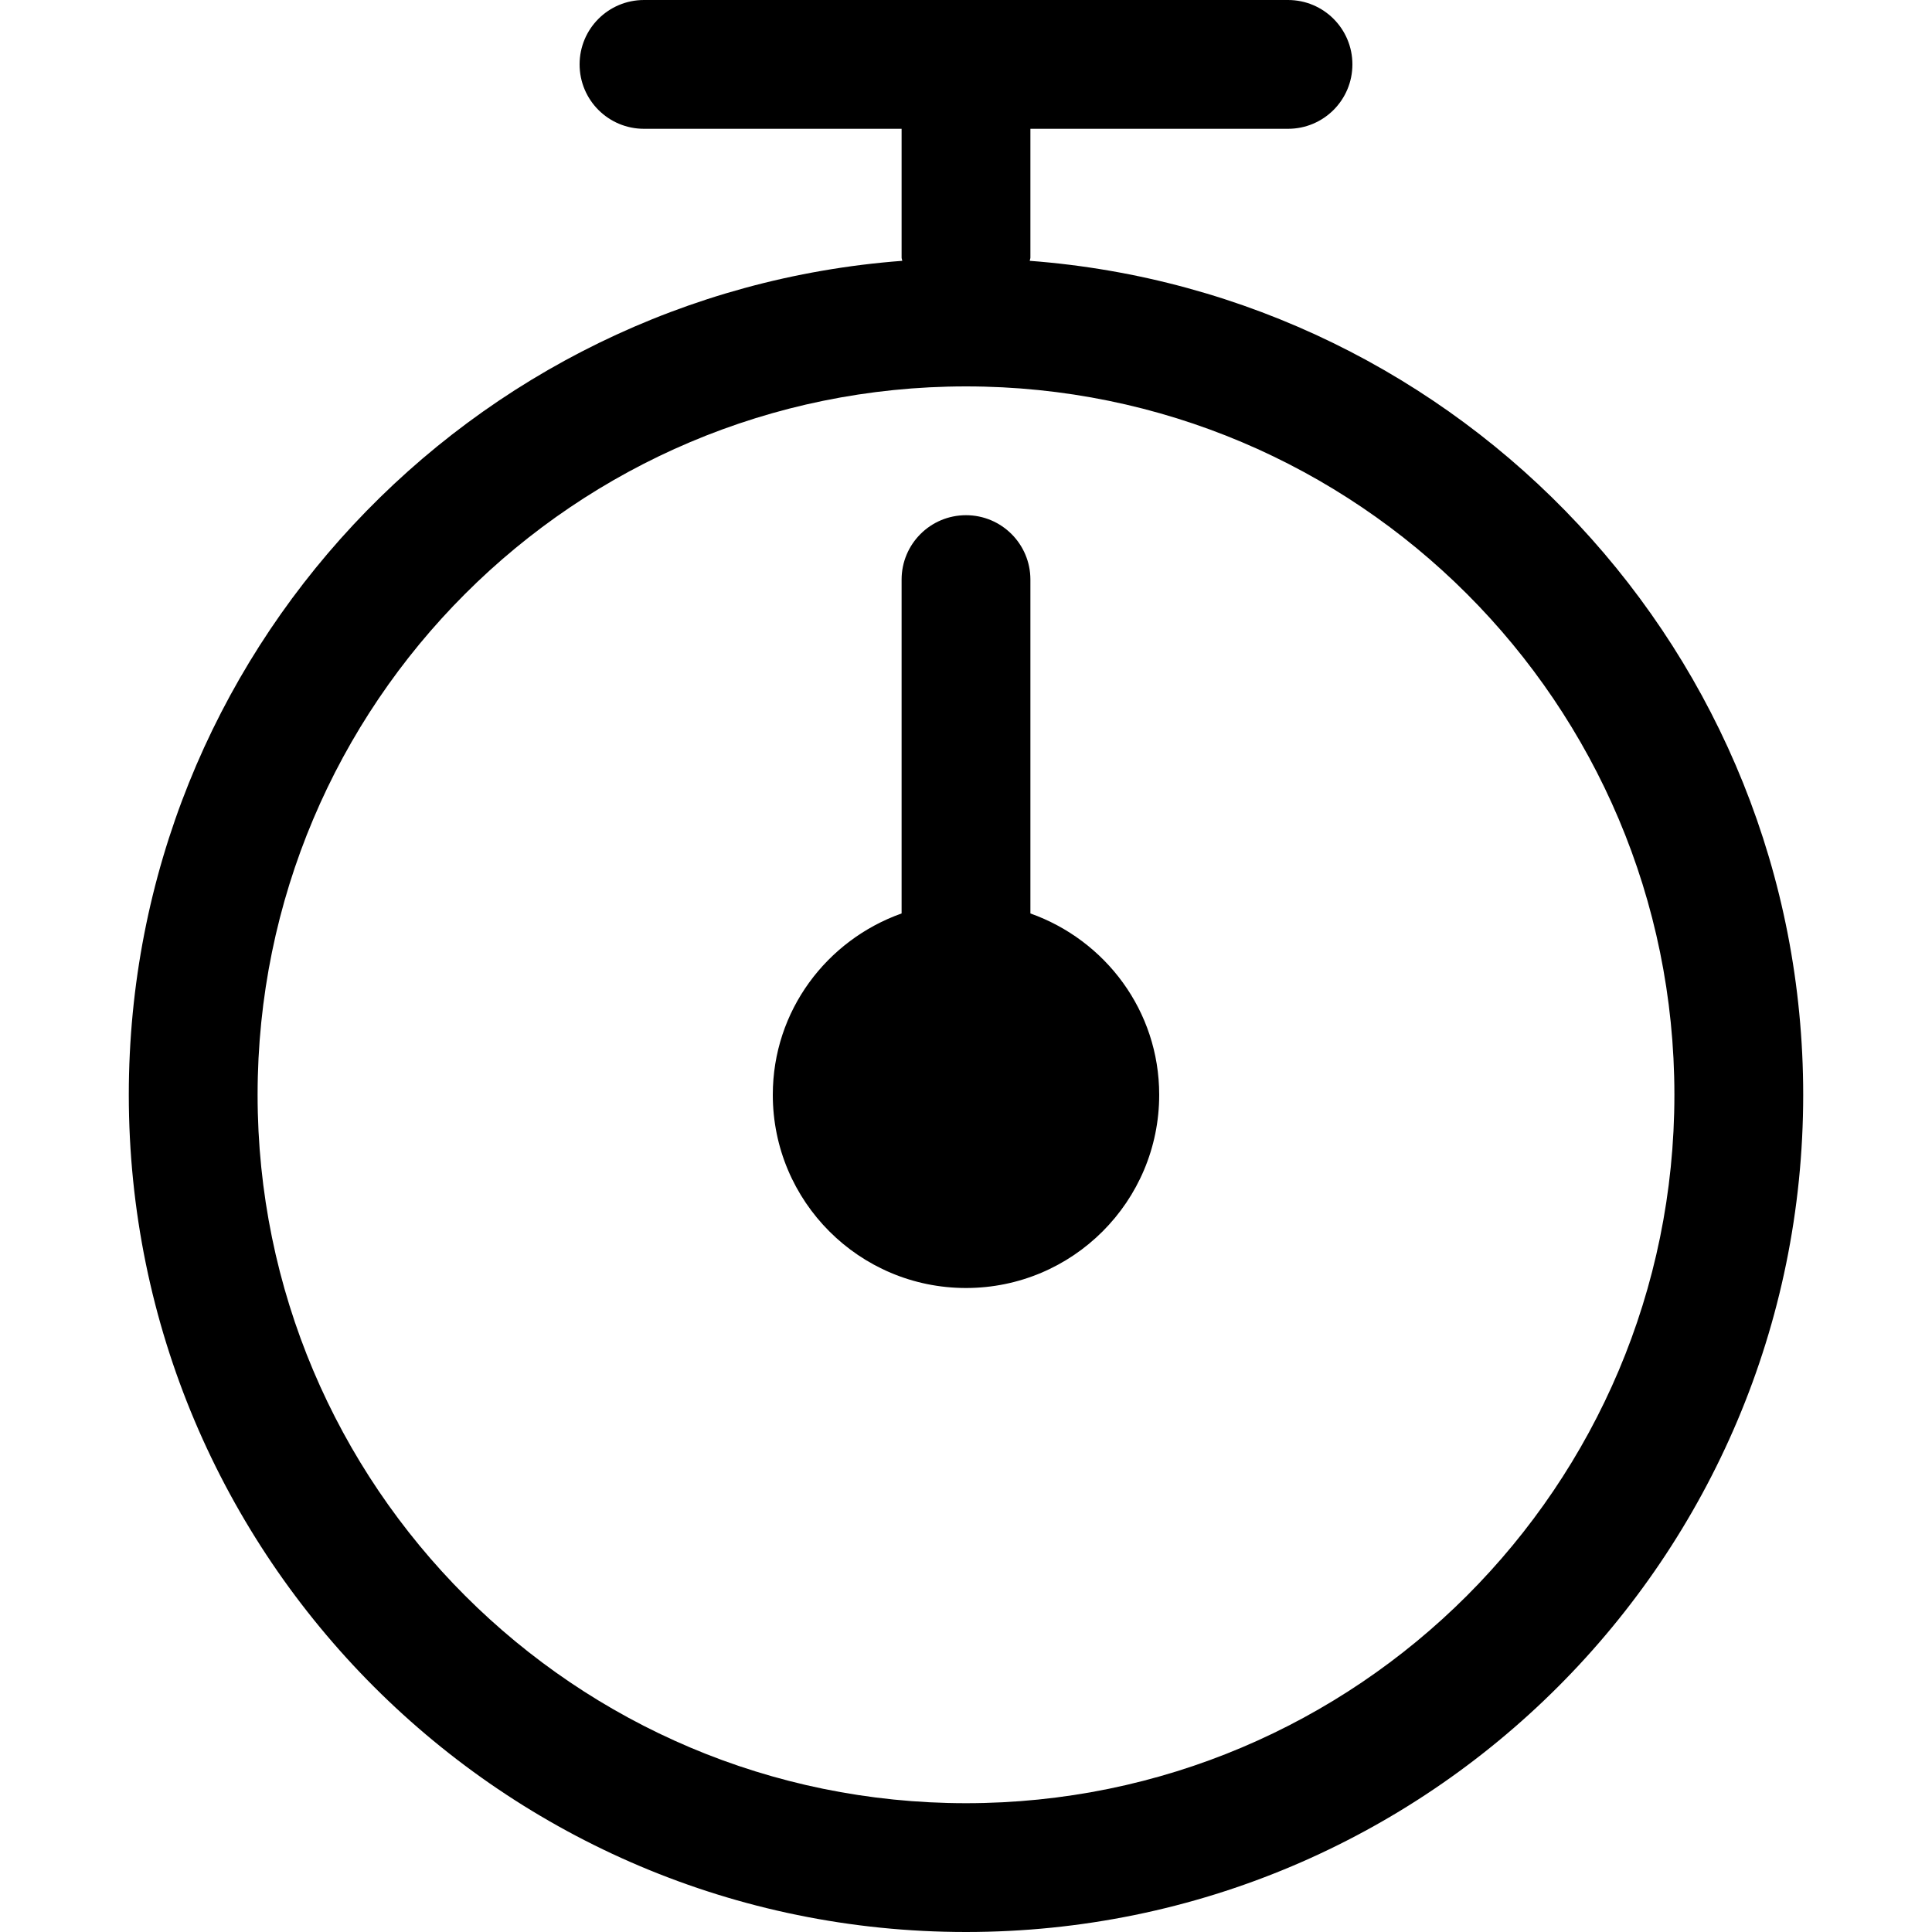
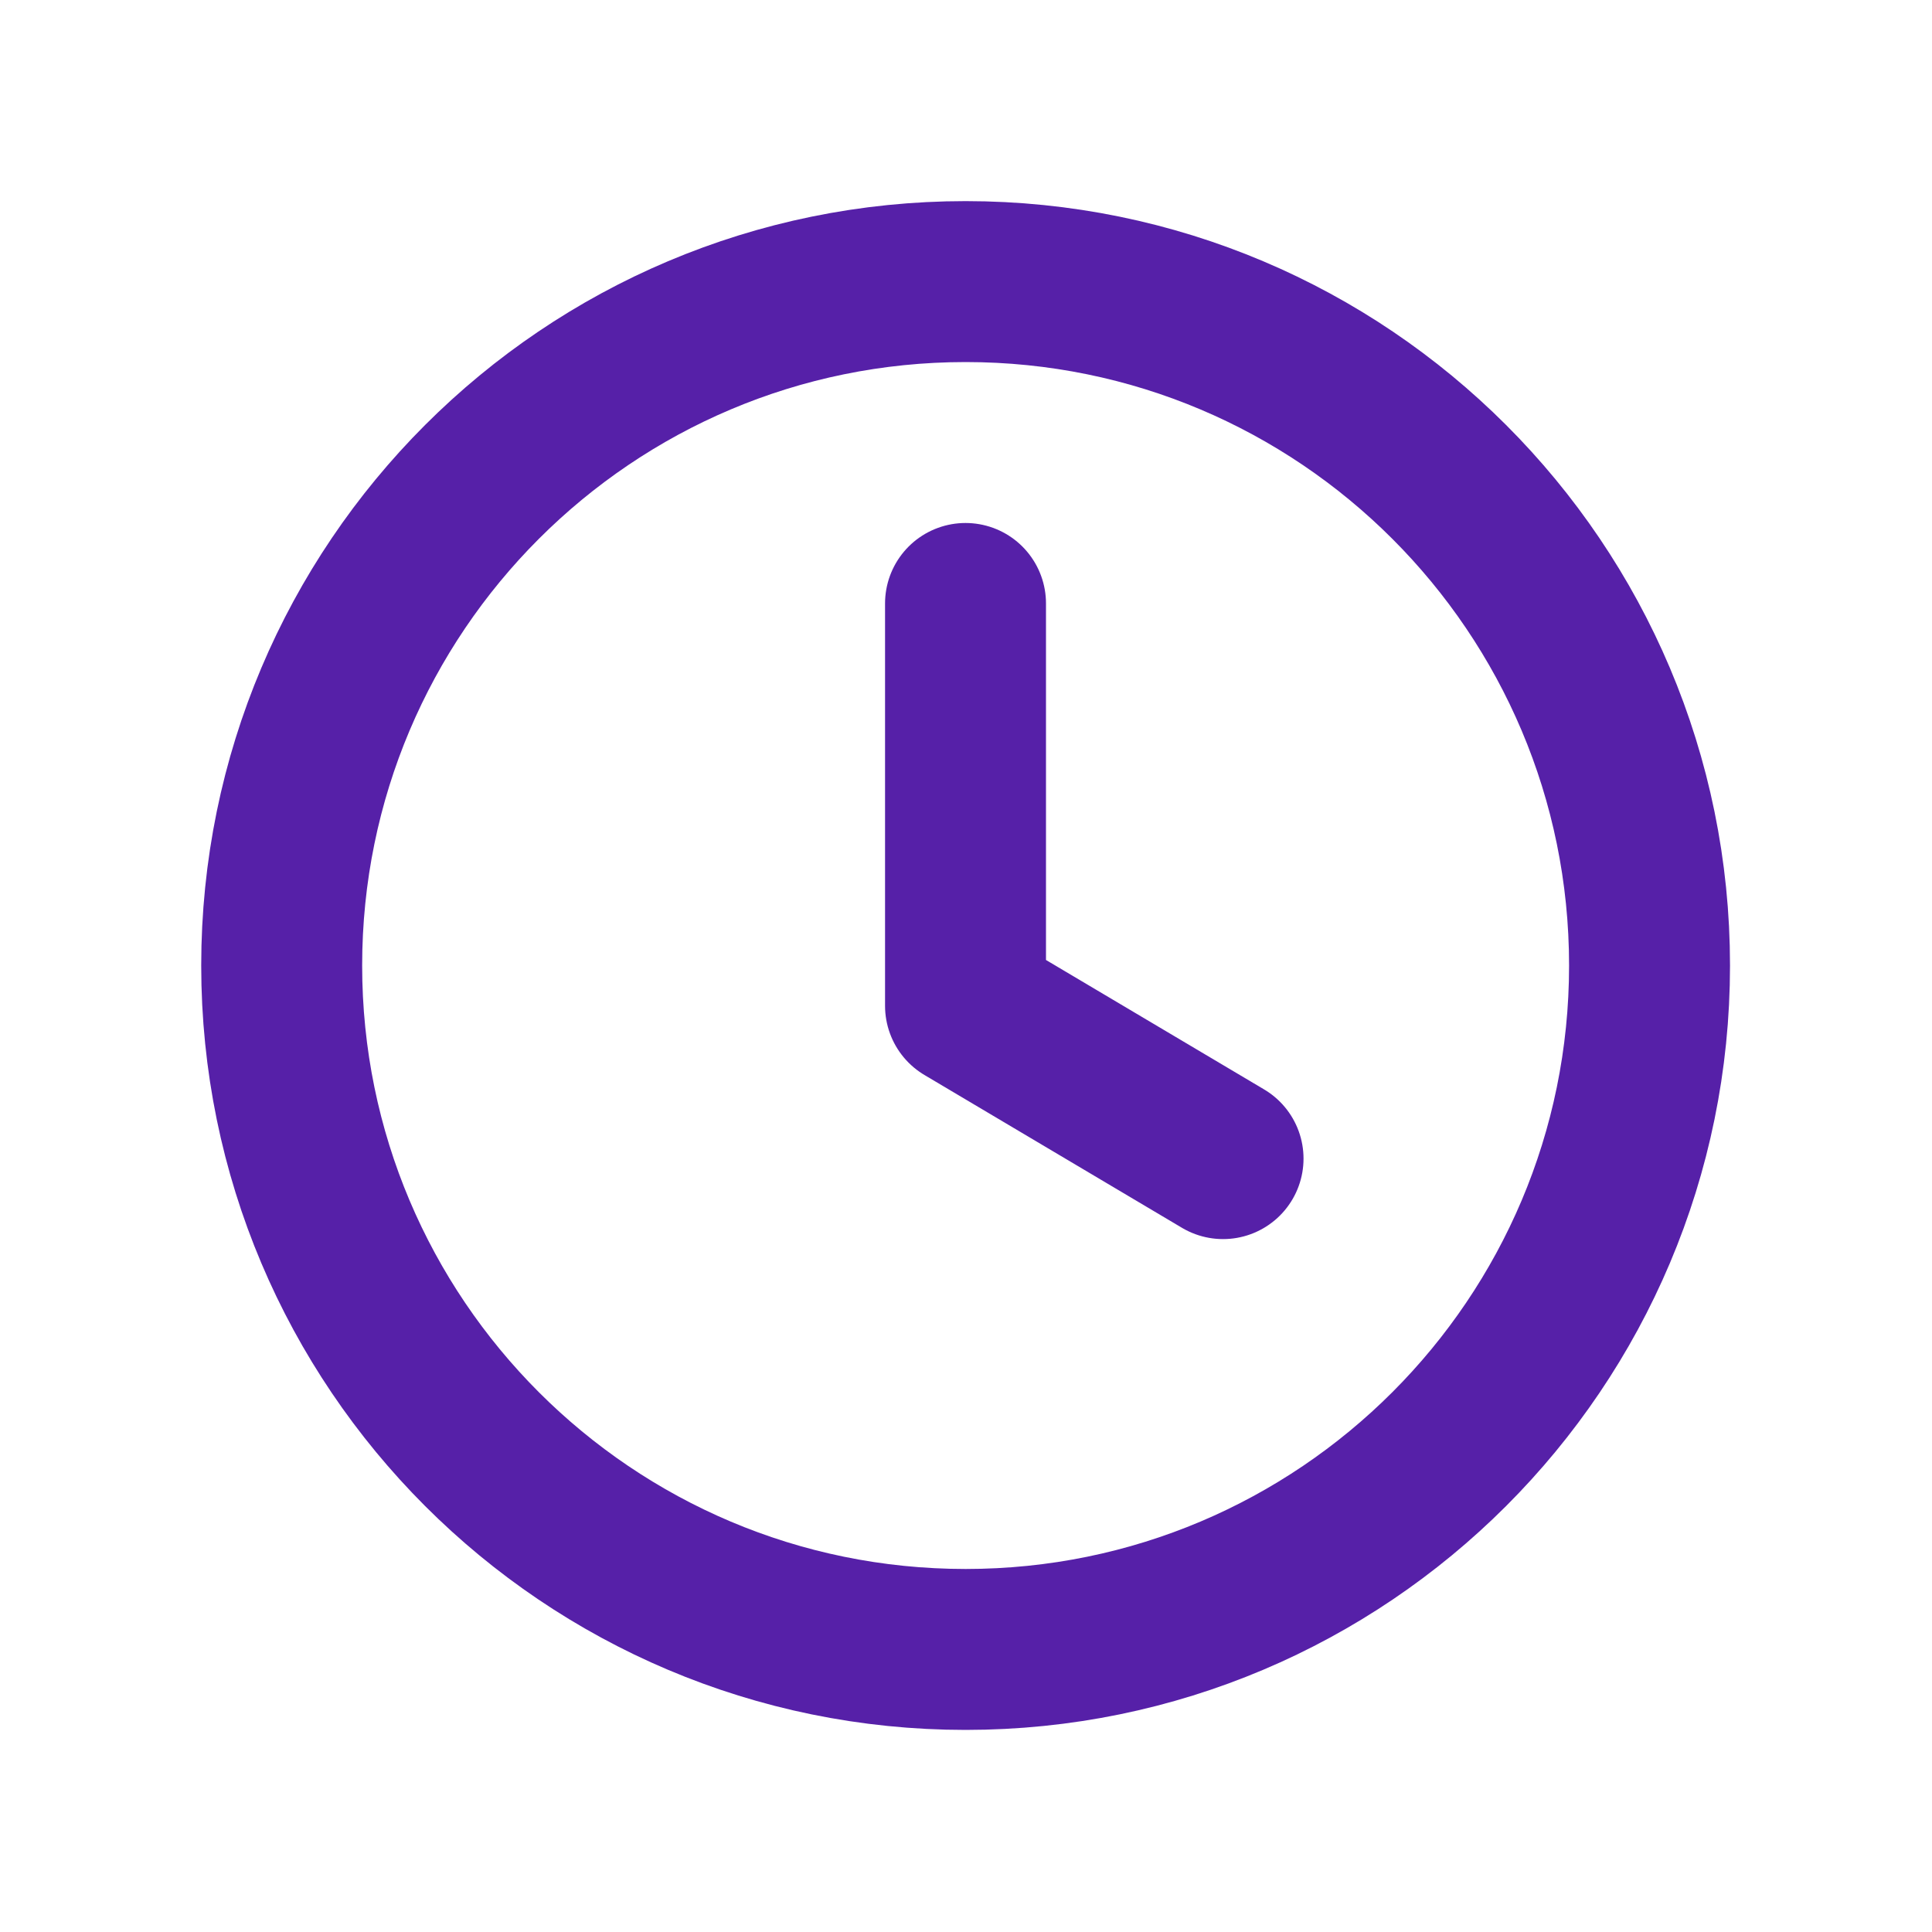
- <svg xmlns="http://www.w3.org/2000/svg" width="800px" height="800px" viewBox="-2 0 30 30" version="1.1">
-   <defs>
- 
- </defs>
-   <g id="Page-1" stroke="none" stroke-width="1" fill="none" fill-rule="evenodd">
-     <g id="Icon-Set" transform="translate(-519, -360)" fill="#000000">
-       <path d="M533,374.184 L533,369 C533,368.448 532.553,368 532,368 C531.447,368 531,368.448 531,369 L531,374.184 C529.838,374.597 529,375.695 529,377 C529,378.657 530.343,380 532,380 C533.657,380 535,378.657 535,377 C535,375.695 534.162,374.597 533,374.184 L533,374.184 Z M532,388 C525.925,388 521,383.075 521,377 C521,370.925 525.925,366 532,366 C538.075,366 543,370.925 543,377 C543,383.075 538.075,388 532,388 L532,388 Z M532.99,364.05 C532.991,364.032 533,364.018 533,364 L533,362 L537,362 C537.553,362 538,361.553 538,361 C538,360.447 537.553,360 537,360 L527,360 C526.447,360 526,360.447 526,361 C526,361.553 526.447,362 527,362 L531,362 L531,364 C531,364.018 531.009,364.032 531.01,364.05 C524.295,364.558 519,370.154 519,377 C519,384.18 524.82,390 532,390 C539.18,390 545,384.18 545,377 C545,370.154 539.705,364.558 532.99,364.05 L532.99,364.05 Z" id="timer">
- 
- </path>
-     </g>
-   </g>
+ <svg xmlns="http://www.w3.org/2000/svg" width="20" height="20" viewBox="0 0 20 20" fill="none">
+   <path d="M17.076 9.995C17.076 13.905 13.906 17.075 9.996 17.075C6.085 17.075 2.916 13.905 2.916 9.995C2.916 6.085 6.085 2.915 9.996 2.915C13.906 2.915 17.076 6.085 17.076 9.995Z" stroke-width="1.666" stroke-linecap="round" stroke-linejoin="round" stroke="#5620A8" />
+   <path d="M9.995 6.247V10.412L12.661 11.994" stroke-width="1.666" stroke-linecap="round" stroke-linejoin="round" stroke="#5620A8" />
</svg>
